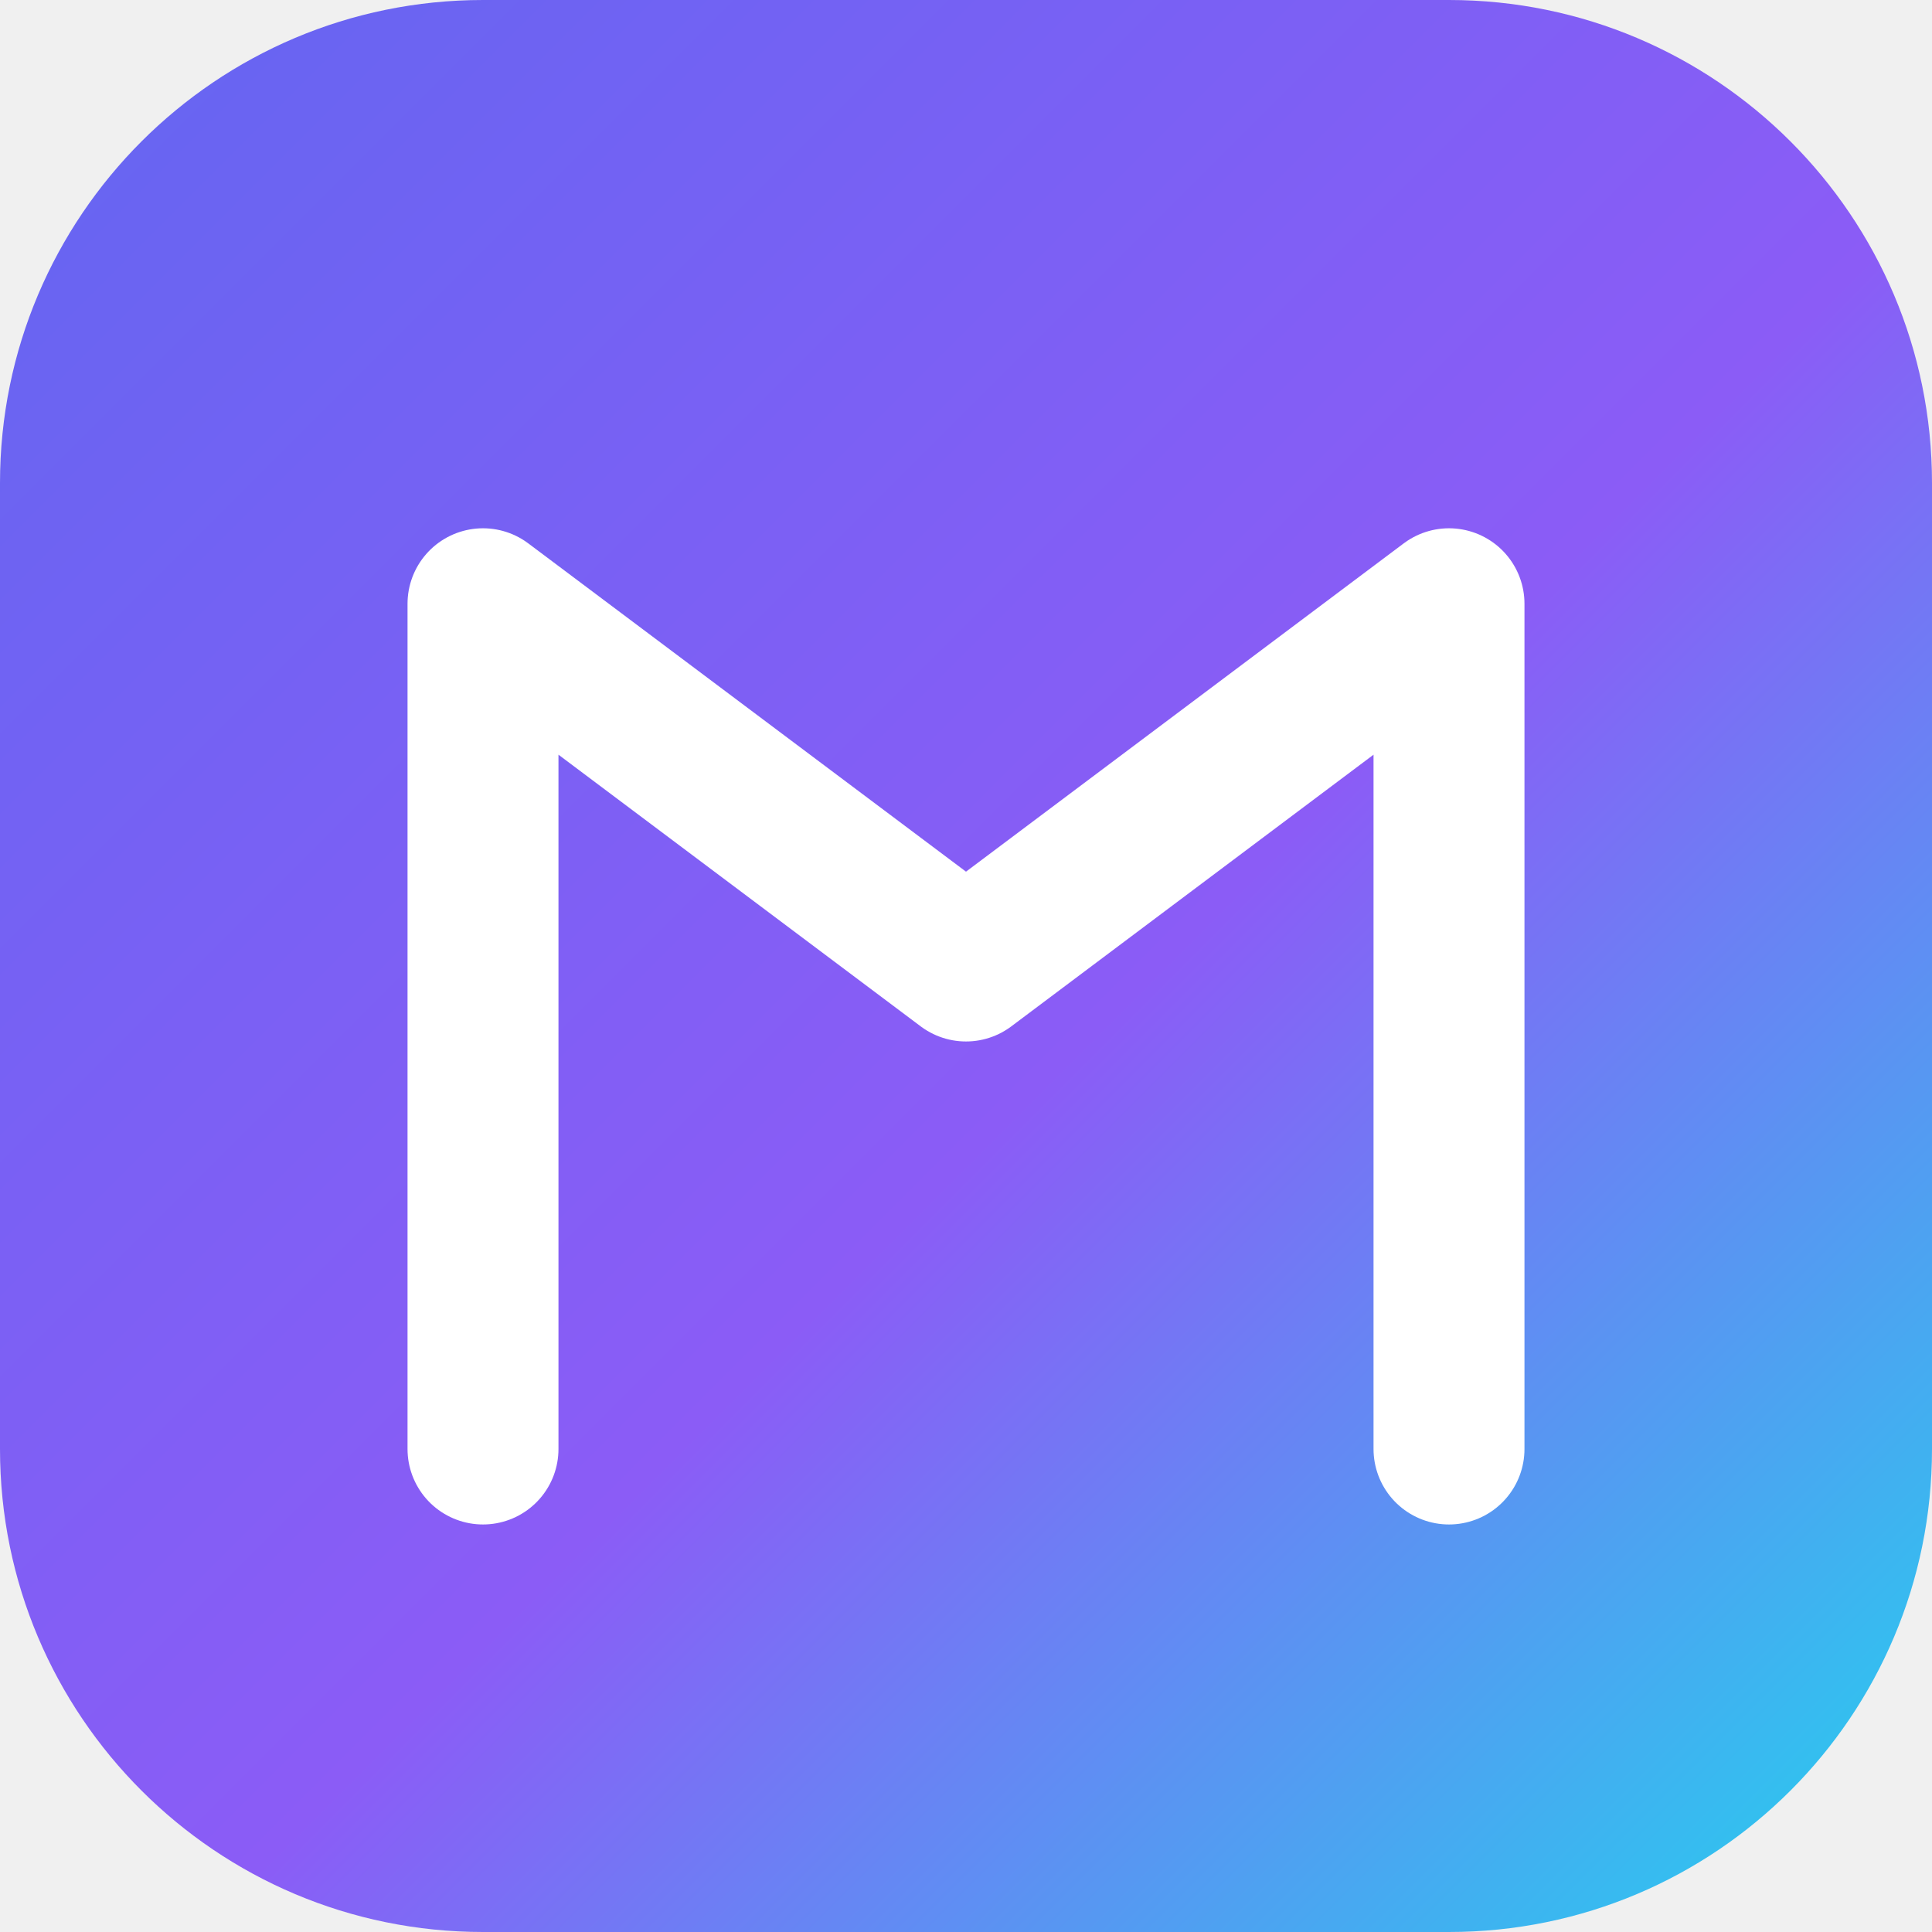
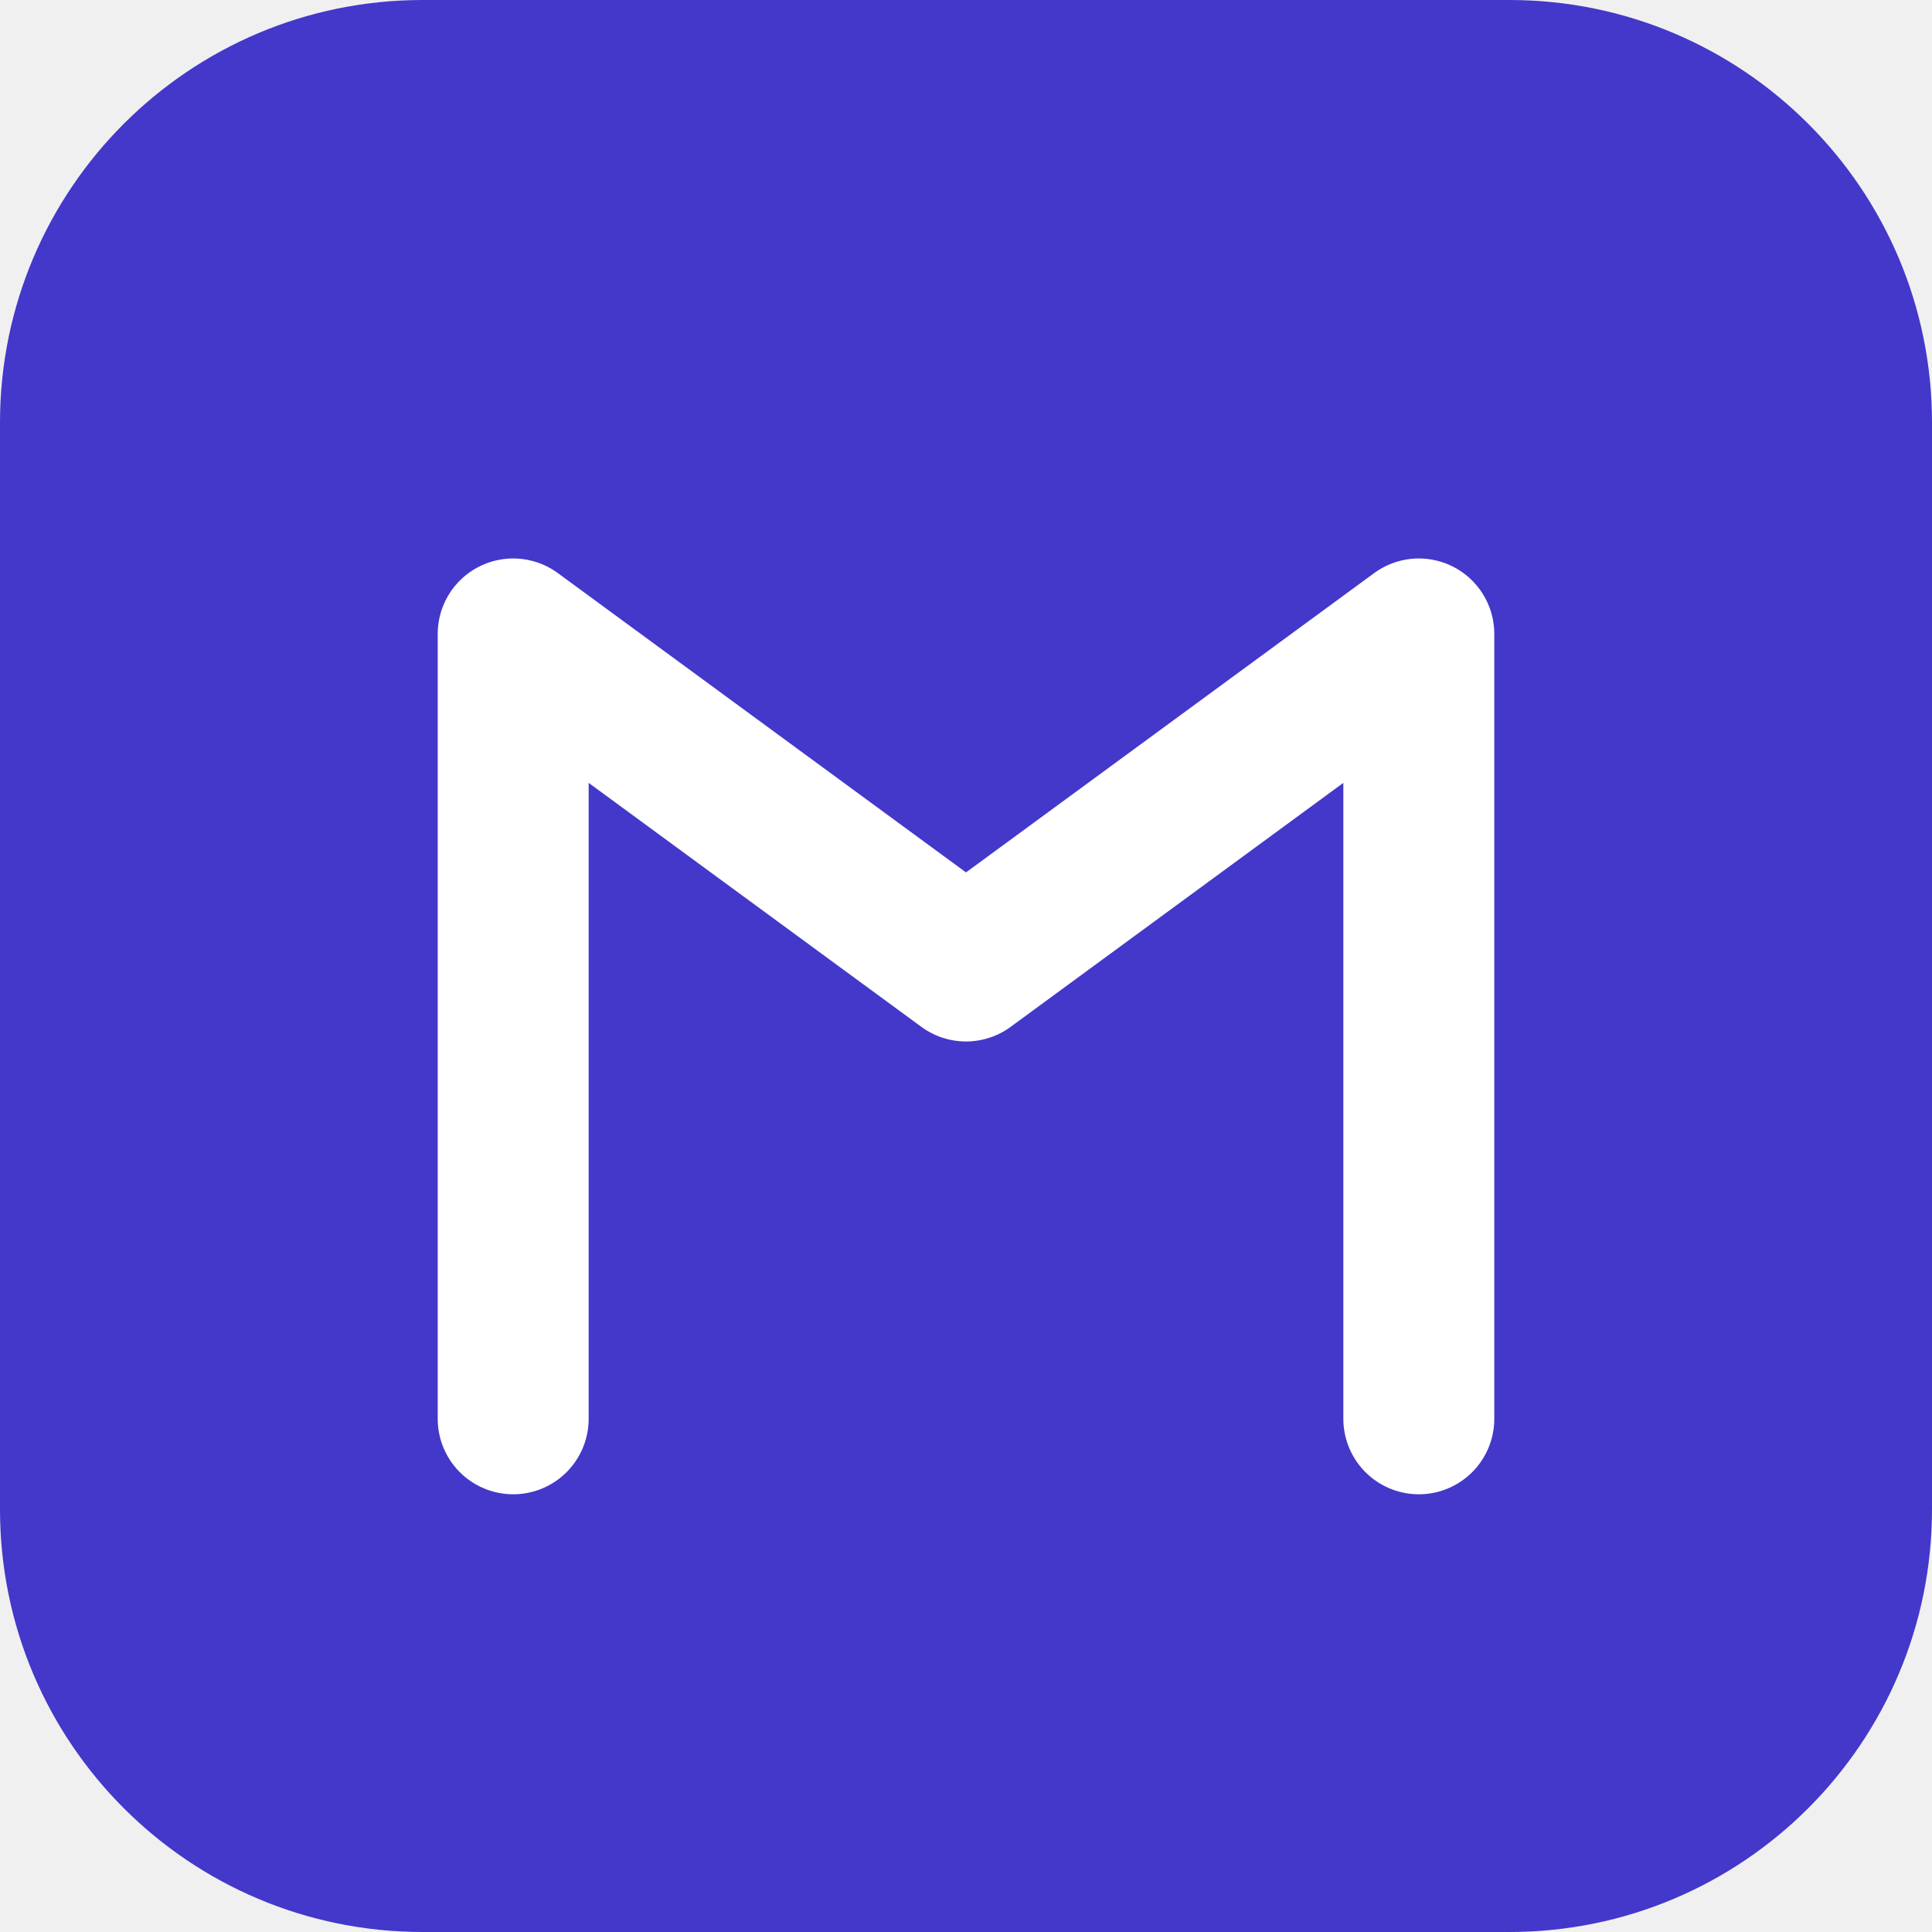
<svg xmlns="http://www.w3.org/2000/svg" viewBox="0 0 64 64" width="64" height="64">
-   <defs>
-     <linearGradient id="g" x1="0" y1="0" x2="1" y2="1">
-       <stop offset="0" stop-color="#6366f1" />
-       <stop offset=".55" stop-color="#8b5cf6" />
-       <stop offset="1" stop-color="#22d3ee" />
-     </linearGradient>
-   </defs>
-   <rect width="64" height="64" rx="16" fill="url(#g)" />
-   <path d="M16 48V20l16 12 16-12v28" fill="none" stroke="#fff" stroke-width="5" stroke-linecap="round" stroke-linejoin="round" />
+   <rect width="64" height="64" rx="14" fill="#4338ca" />
+   <path d="M17 47V21l15 11 15-11v26" fill="none" stroke="#fff" stroke-width="5" stroke-linecap="round" stroke-linejoin="round" />
</svg>
